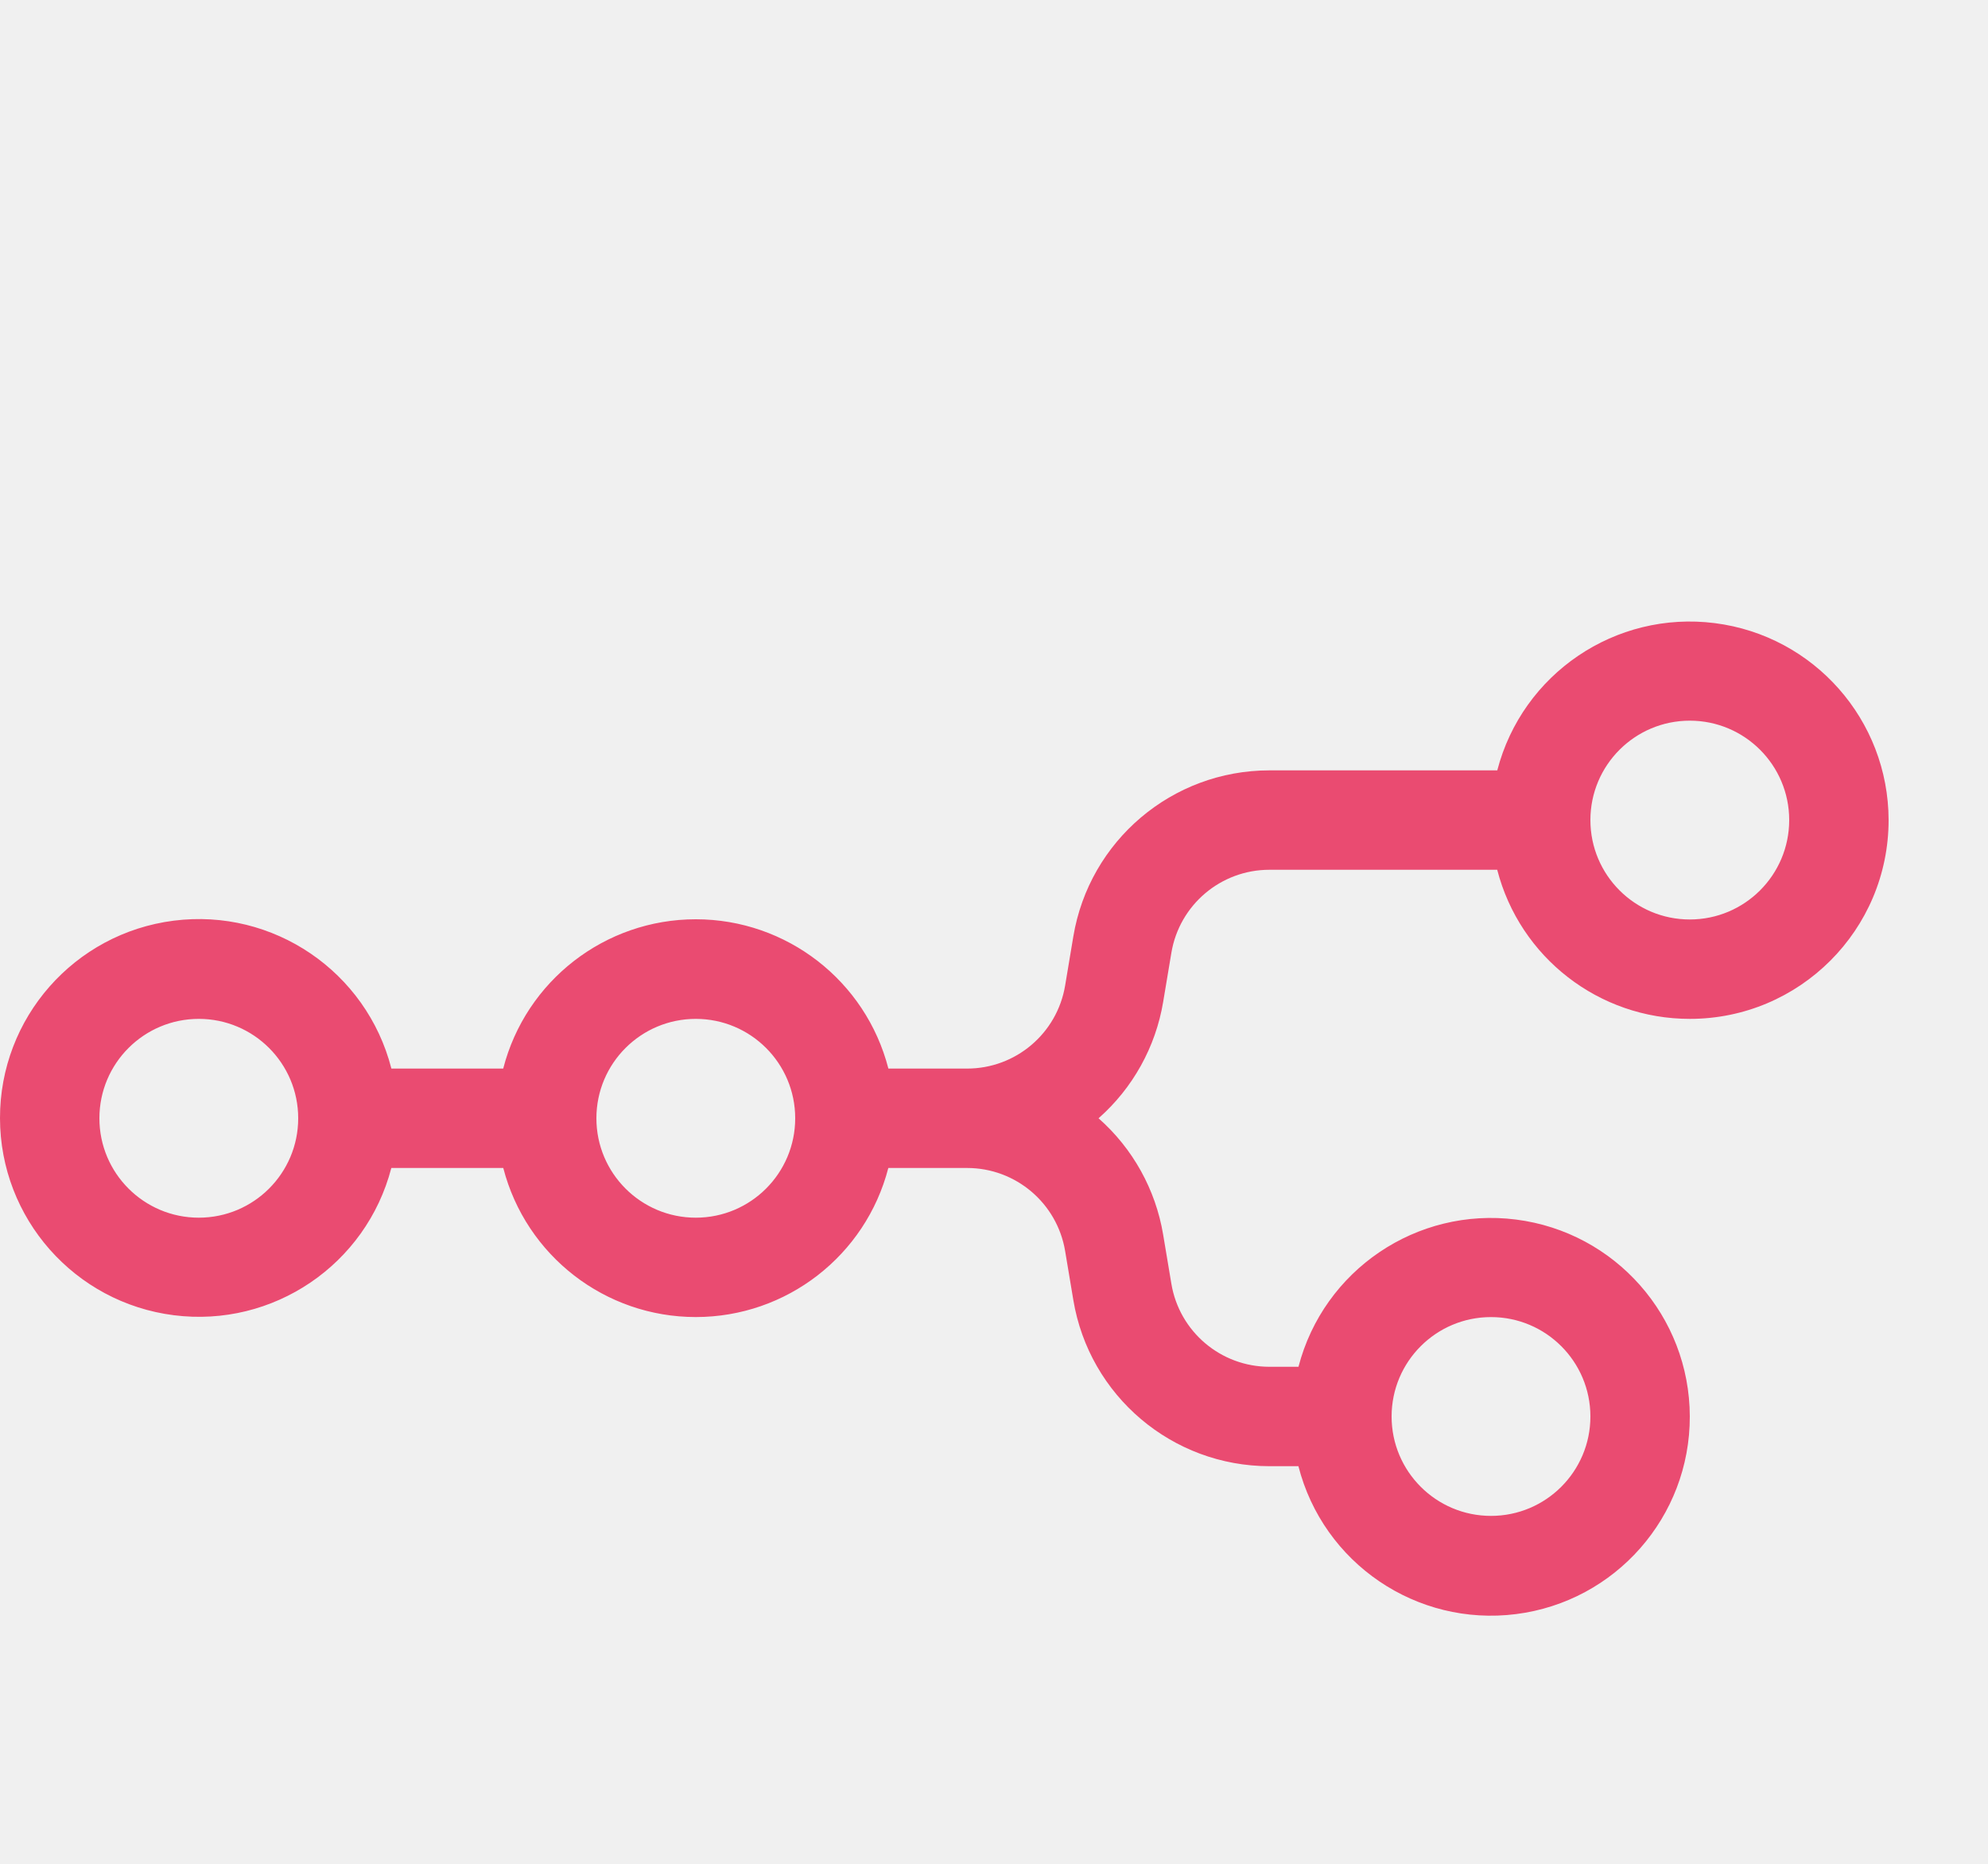
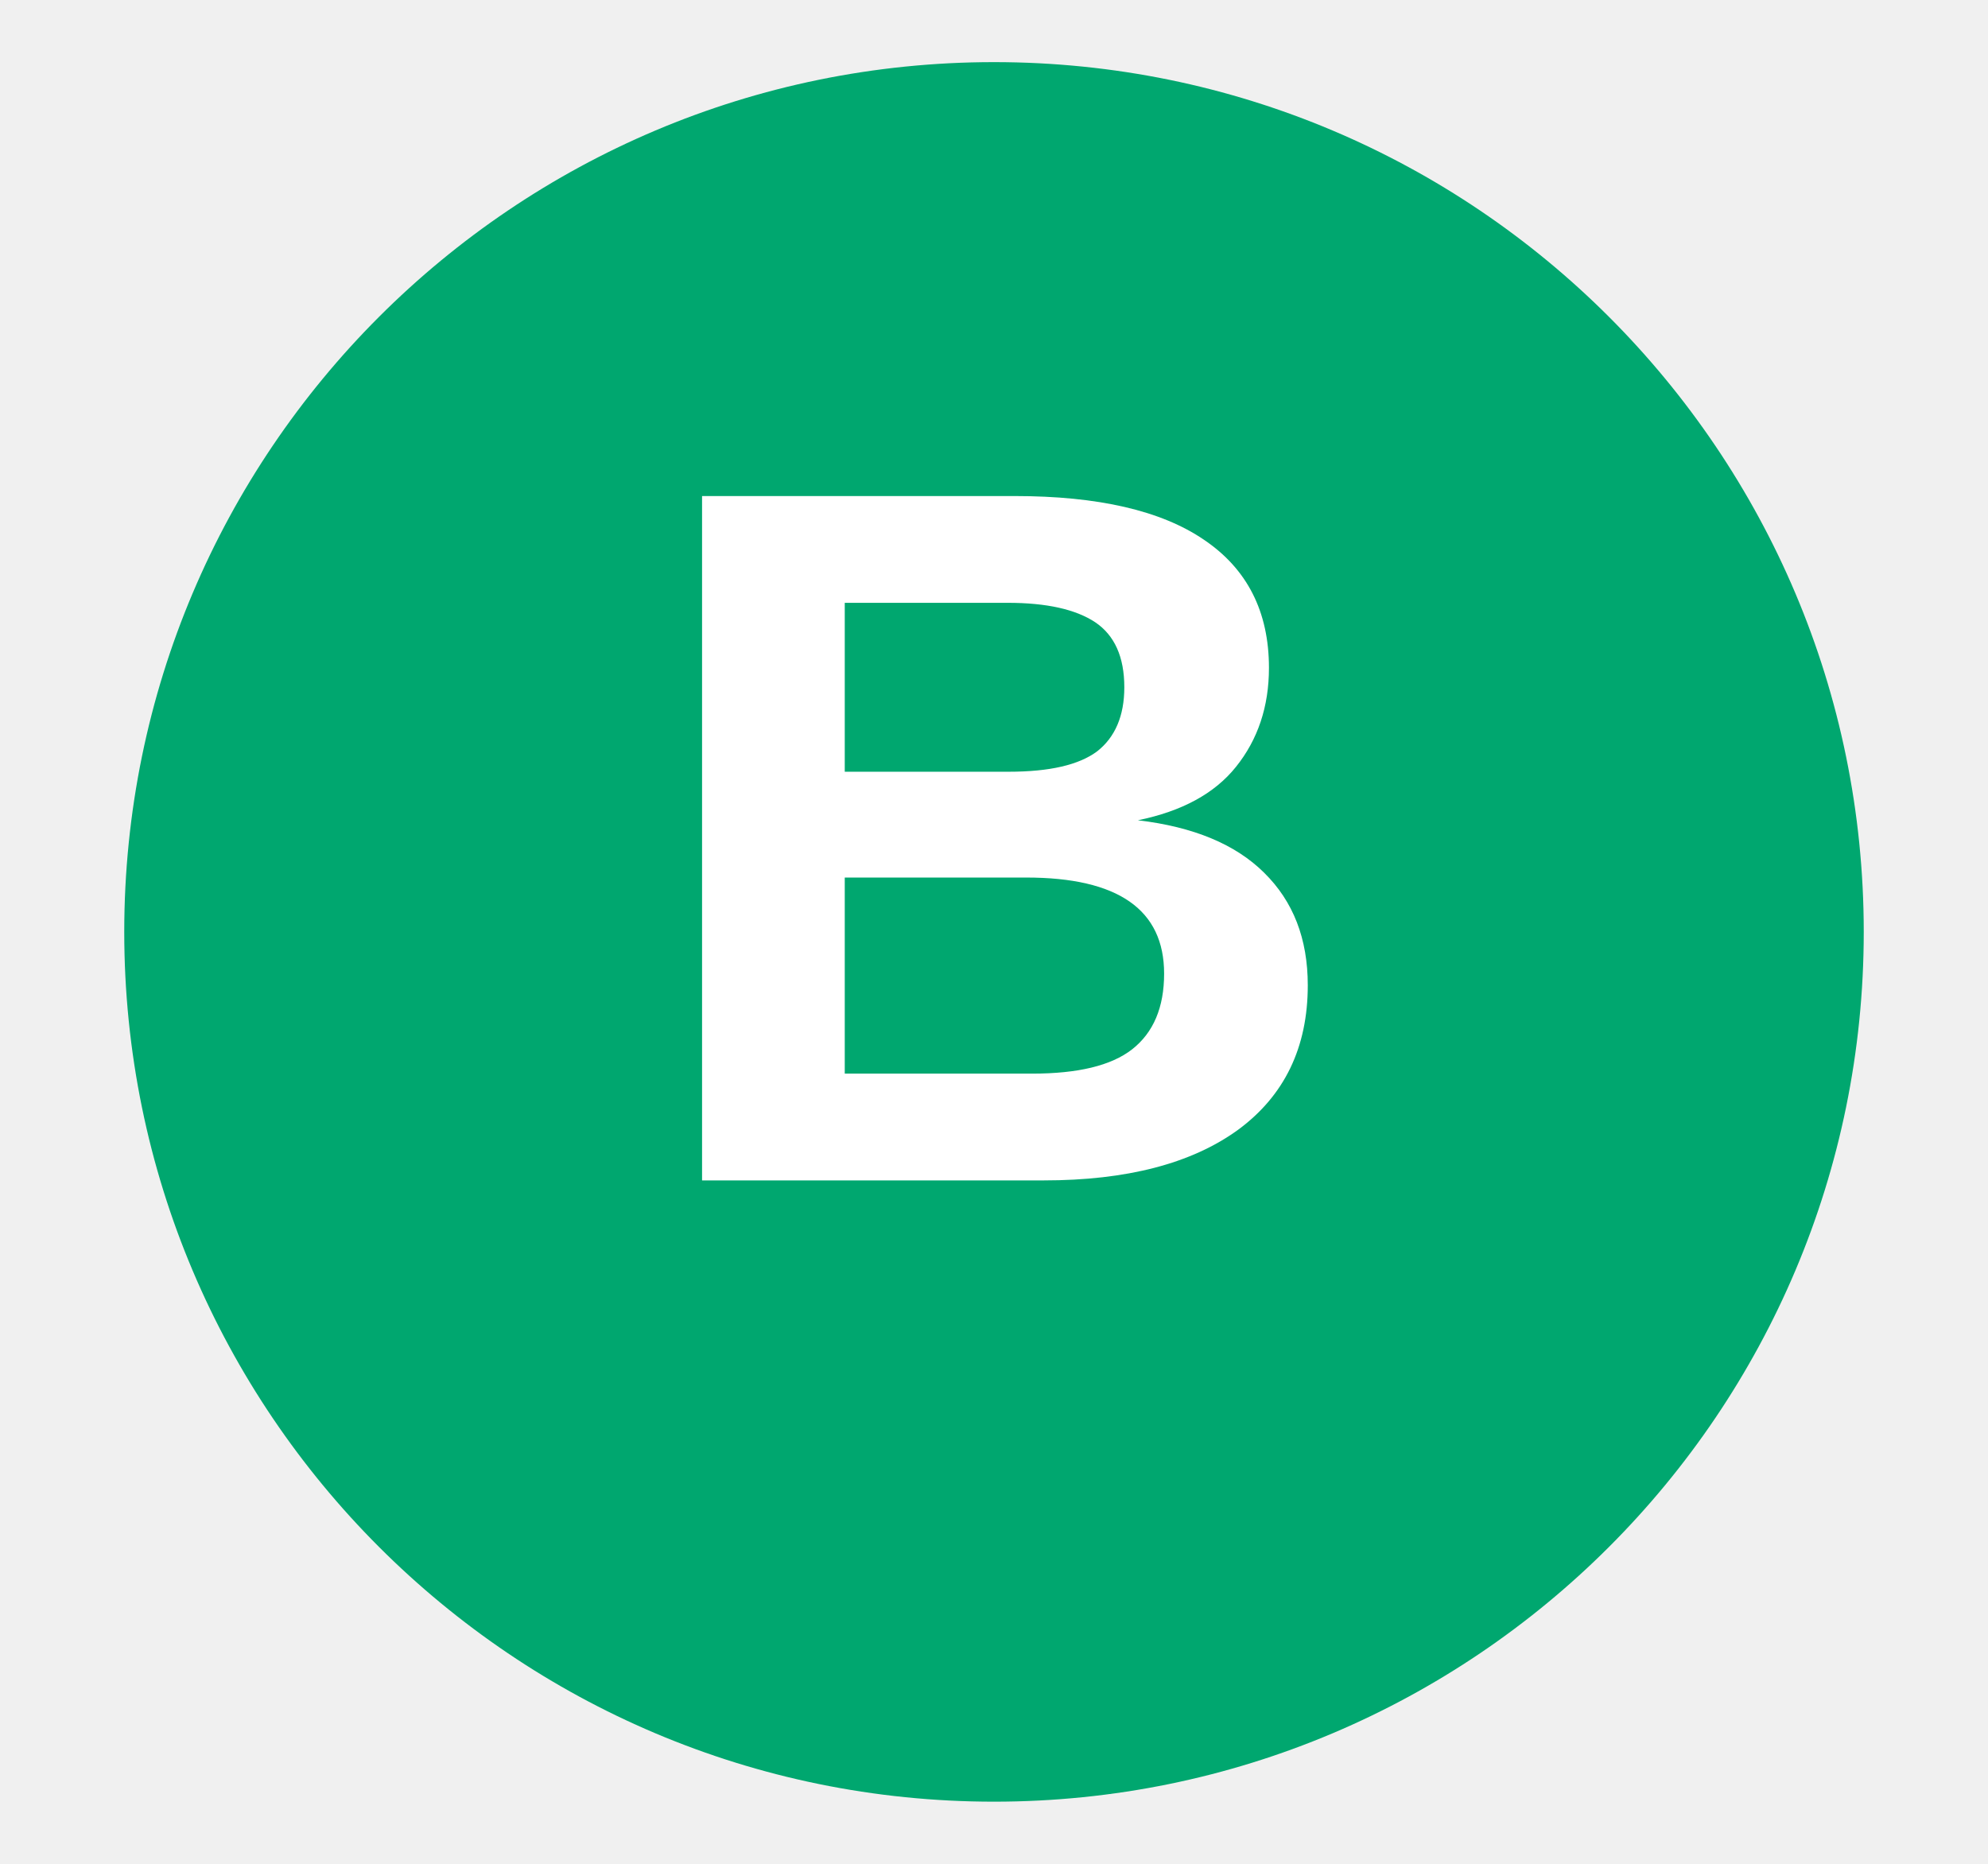
- <svg xmlns="http://www.w3.org/2000/svg" width="32" height="30">
-   <path fill="#EA4B71" fill-rule="evenodd" clip-rule="evenodd" transform="translate(0, 10)" d="M27.2 6.4A3.2 3.2 0 0 1 24.1 4h-3.667a1.6 1.6 0 0 0-1.578 1.337l-.132.79A3.2 3.2 0 0 1 17.683 8a3.2 3.2 0 0 1 1.04 1.874l.132.789A1.6 1.6 0 0 0 20.433 12h.468a3.201 3.201 0 0 1 6.299.8 3.2 3.2 0 0 1-6.3.8h-.467a3.2 3.2 0 0 1-3.156-2.674l-.132-.789A1.6 1.6 0 0 0 15.567 8.8h-1.268a3.201 3.201 0 0 1-6.198 0H6.299A3.201 3.201 0 0 1 0 8a3.2 3.2 0 0 1 6.3-.8h1.8a3.201 3.201 0 0 1 6.2 0h1.267a1.6 1.6 0 0 0 1.578-1.337l.132-.79A3.2 3.2 0 0 1 20.433 2.4h3.668a3.201 3.201 0 0 1 6.299.8 3.2 3.2 0 0 1-3.2 3.2m0-1.6a1.6 1.6 0 1 0 0-3.2 1.6 1.6 0 0 0 0 3.2m-24 4.8a1.6 1.6 0 1 0 0-3.2 1.6 1.6 0 0 0 0 3.2M12.8 8a1.6 1.6 0 1 1-3.2 0 1.6 1.6 0 0 1 3.2 0m12.8 4.8a1.6 1.6 0 1 1-3.2 0 1.6 1.6 0 0 1 3.2 0" />
+ <svg xmlns="http://www.w3.org/2000/svg" width="32" height="30" viewBox="0 0 32 30">
+   <g transform="translate(16, 15)">
+     <circle cx="0" cy="0" r="14" fill="#00A76F" />
+     <text x="0" y="4" font-family="Arial, sans-serif" font-size="16" font-weight="bold" text-anchor="middle" fill="white">B</text>
+   </g>
</svg>
